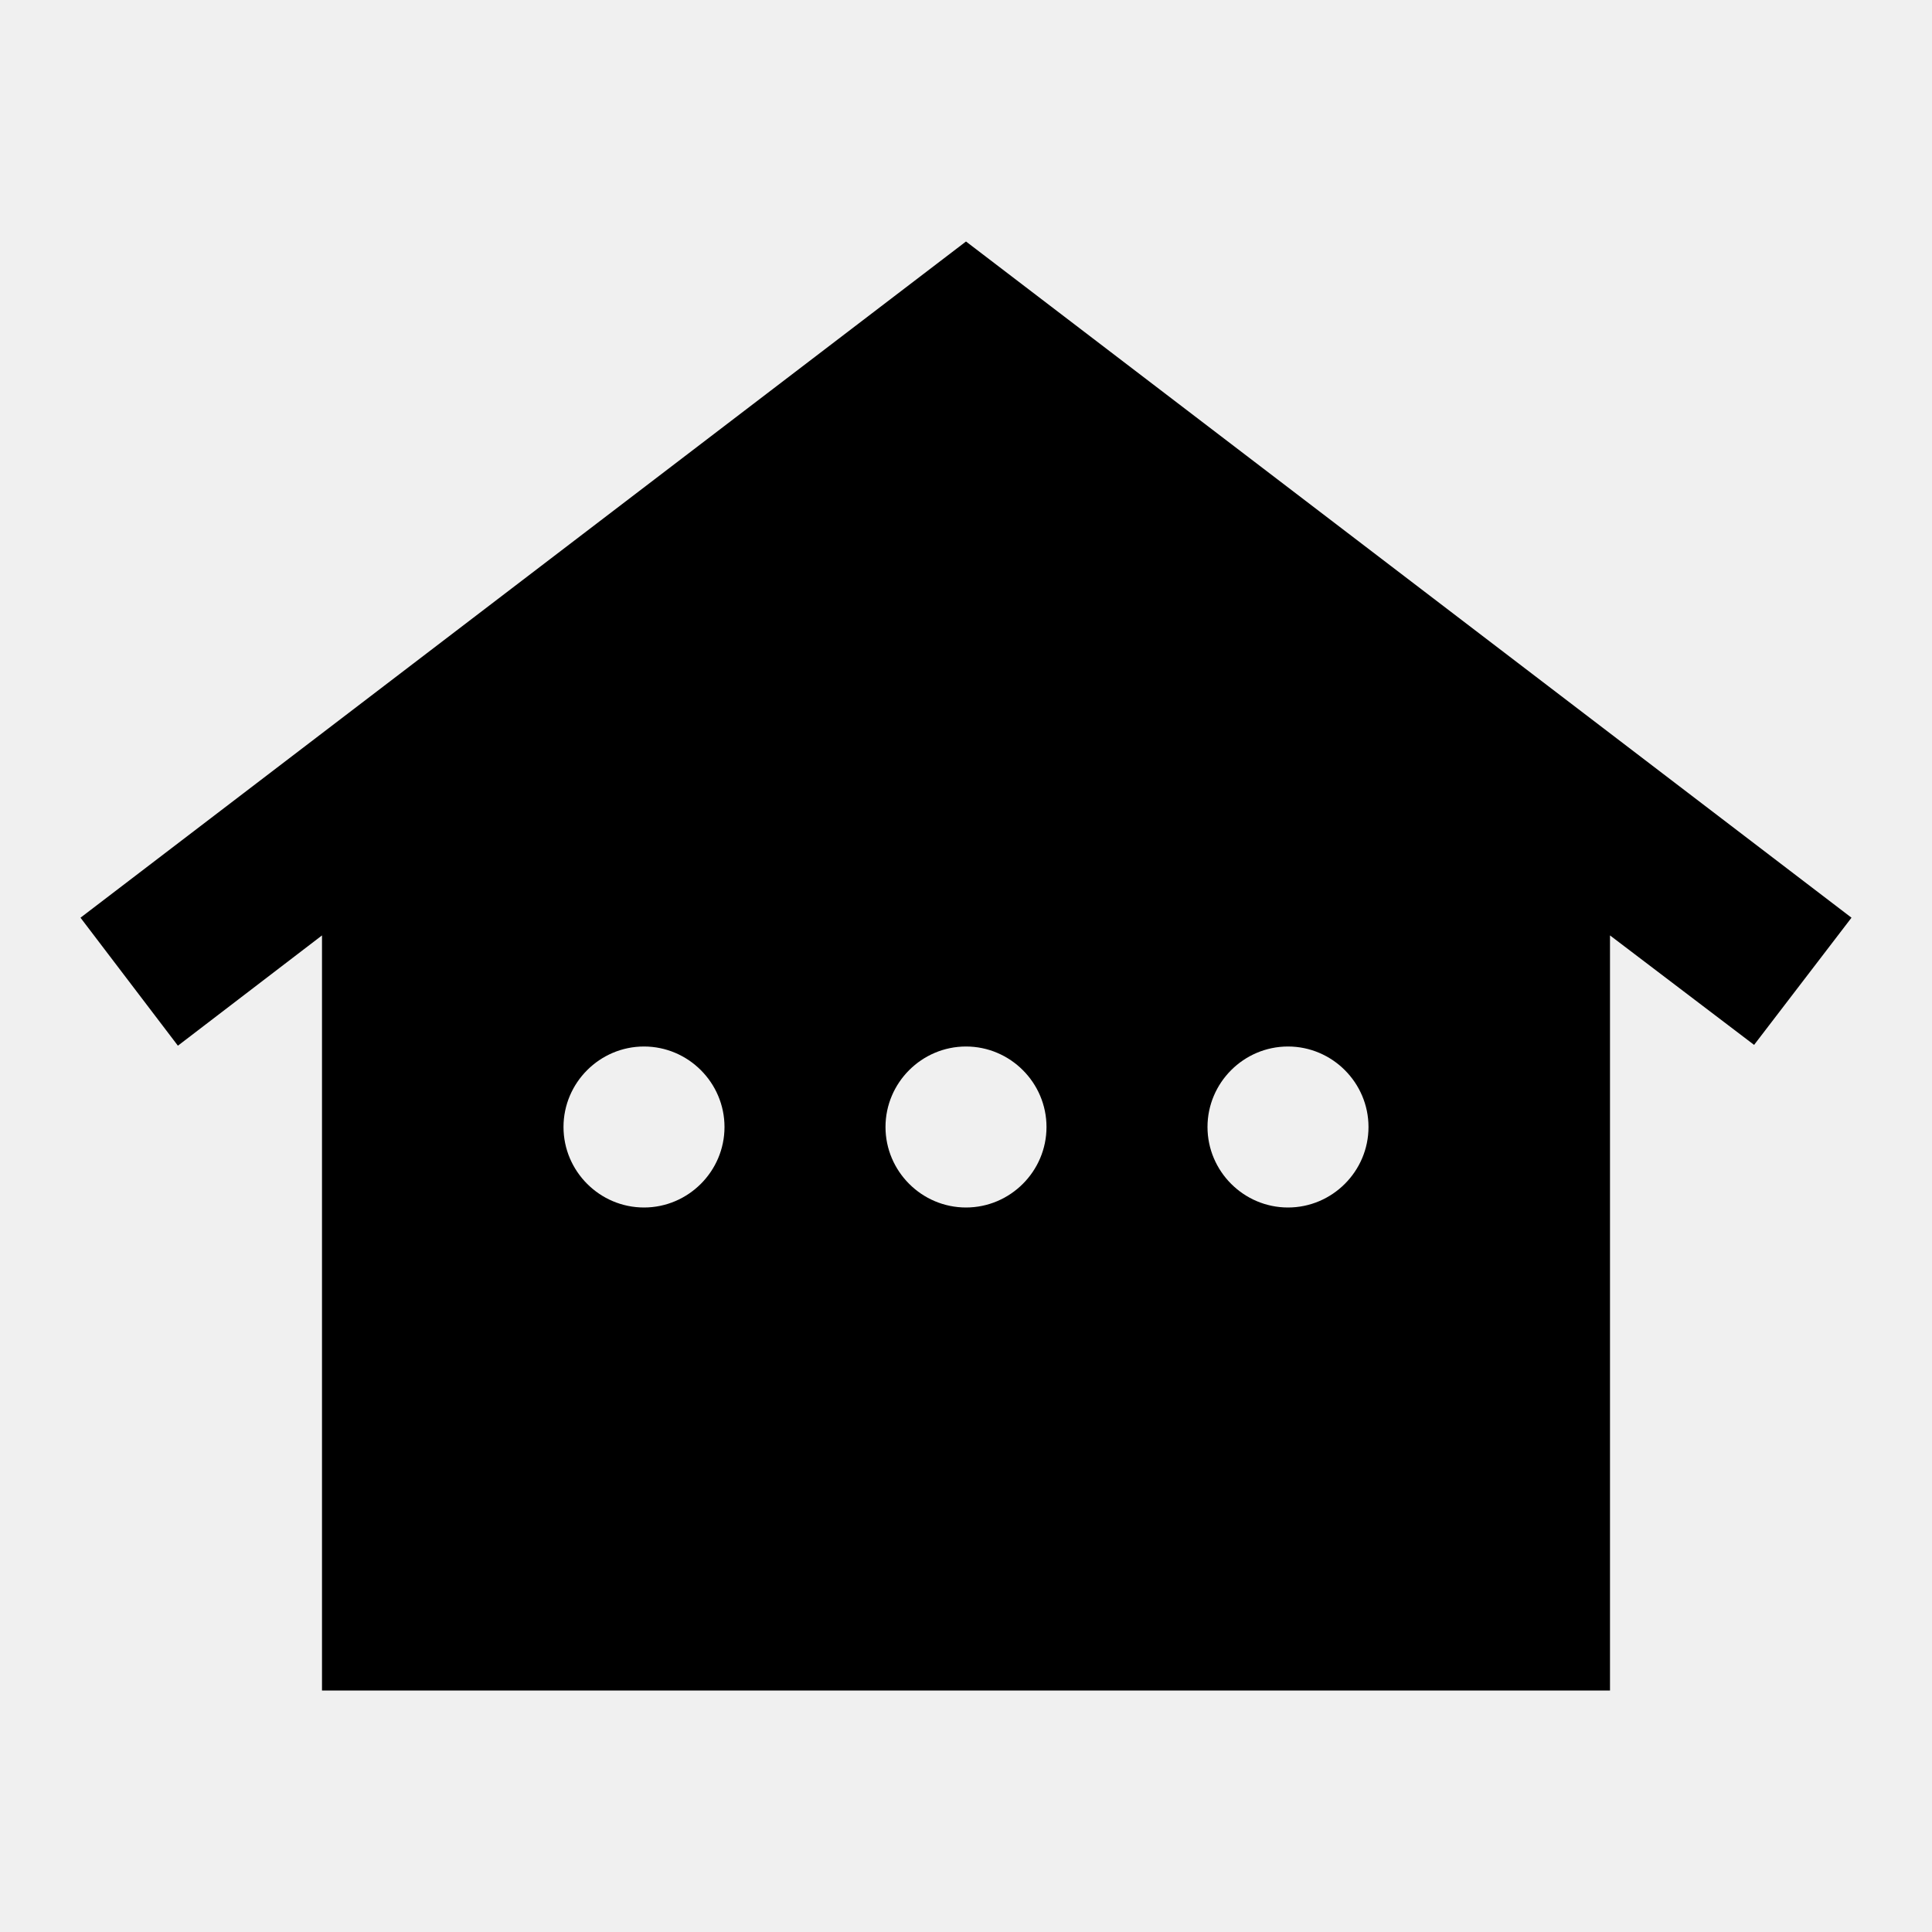
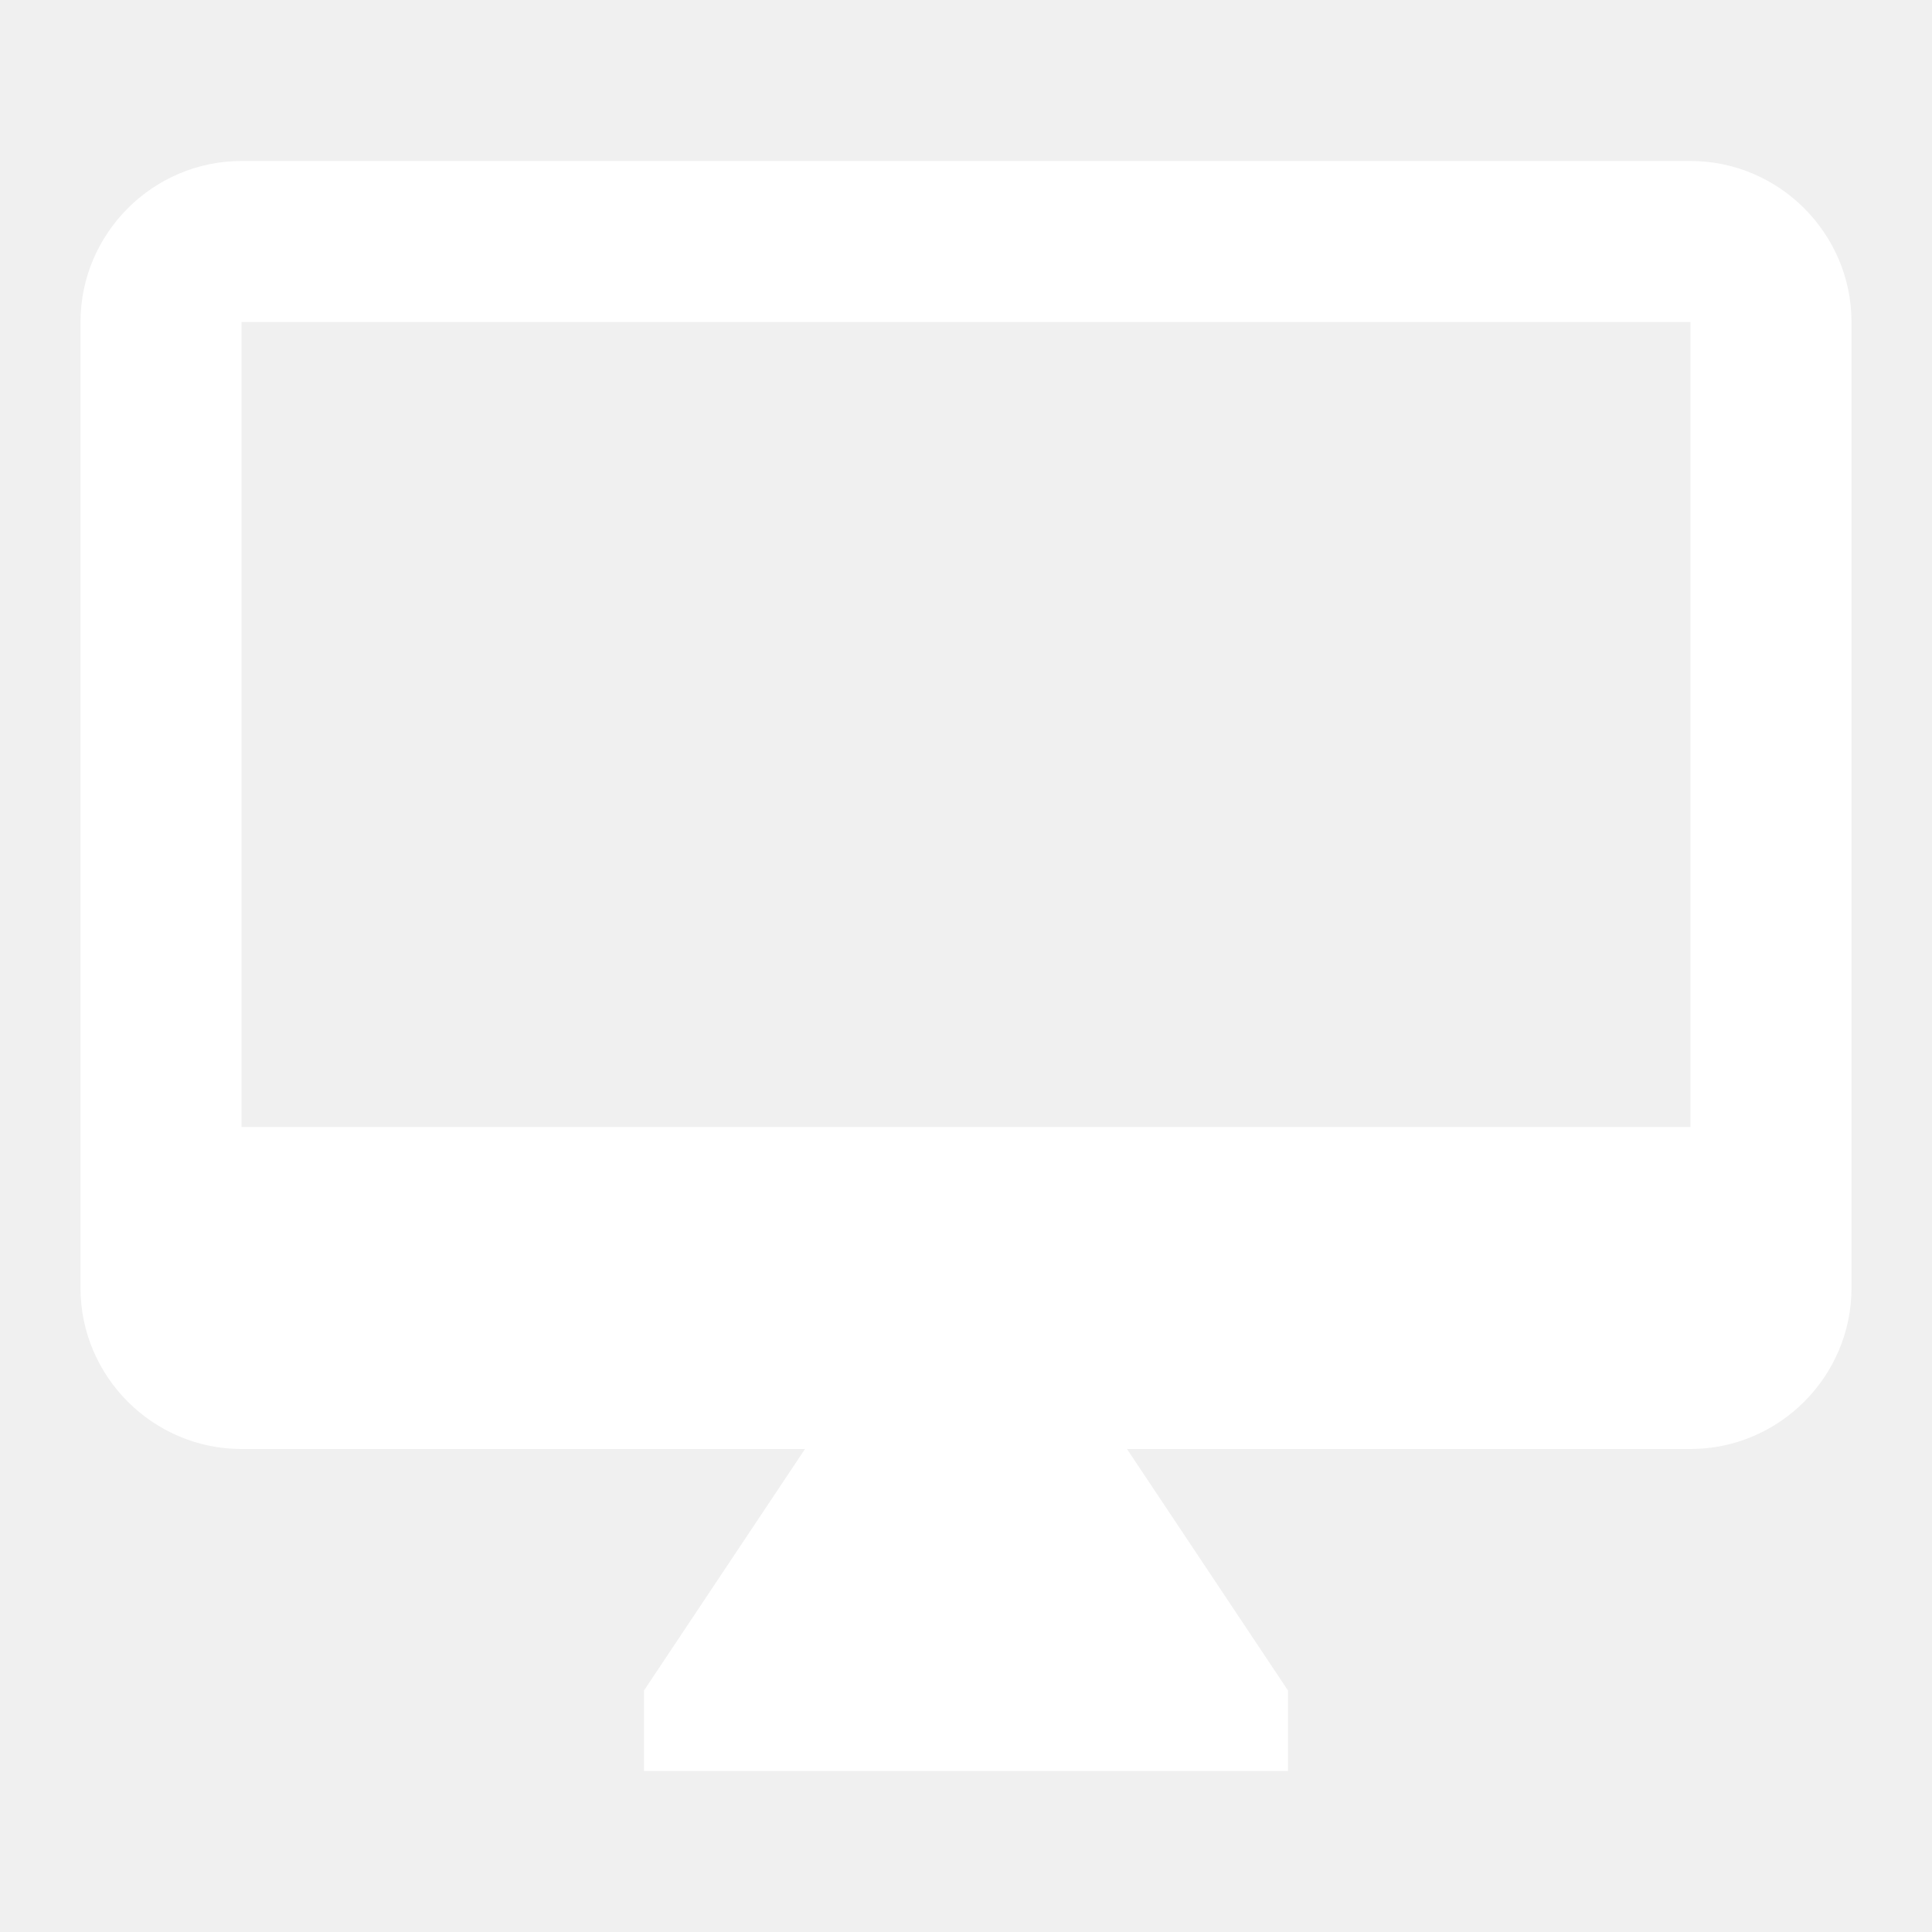
- <svg xmlns="http://www.w3.org/2000/svg" enable-background="new 0 0 24 24" height="24px" viewBox="0 0 24 24" width="24px" fill="#000000">
-   <rect fill="none" height="24" width="24" />
-   <path d="M12,3L1,11.4l1.21,1.59L4,11.62V21h16v-9.38l1.79,1.36L23,11.4L12,3z M8,15c-0.55,0-1-0.45-1-1c0-0.55,0.45-1,1-1 s1,0.45,1,1C9,14.55,8.55,15,8,15z M12,15c-0.55,0-1-0.45-1-1c0-0.55,0.45-1,1-1s1,0.45,1,1C13,14.55,12.55,15,12,15z M16,15 c-0.55,0-1-0.45-1-1c0-0.55,0.45-1,1-1s1,0.45,1,1C17,14.55,16.55,15,16,15z" />
+ <svg xmlns="http://www.w3.org/2000/svg" height="48px" viewBox="0 0 24 24" width="48px" fill="#FFFFFF">
+   <path d="M0 0h24v24H0z" fill="none" />
+   <path d="M21 2H3c-1.1 0-2 .9-2 2v12c0 1.1.9 2 2 2h7l-2 3v1h8v-1l-2-3h7c1.1 0 2-.9 2-2V4c0-1.1-.9-2-2-2zm0 12H3V4h18v10z" />
</svg>
